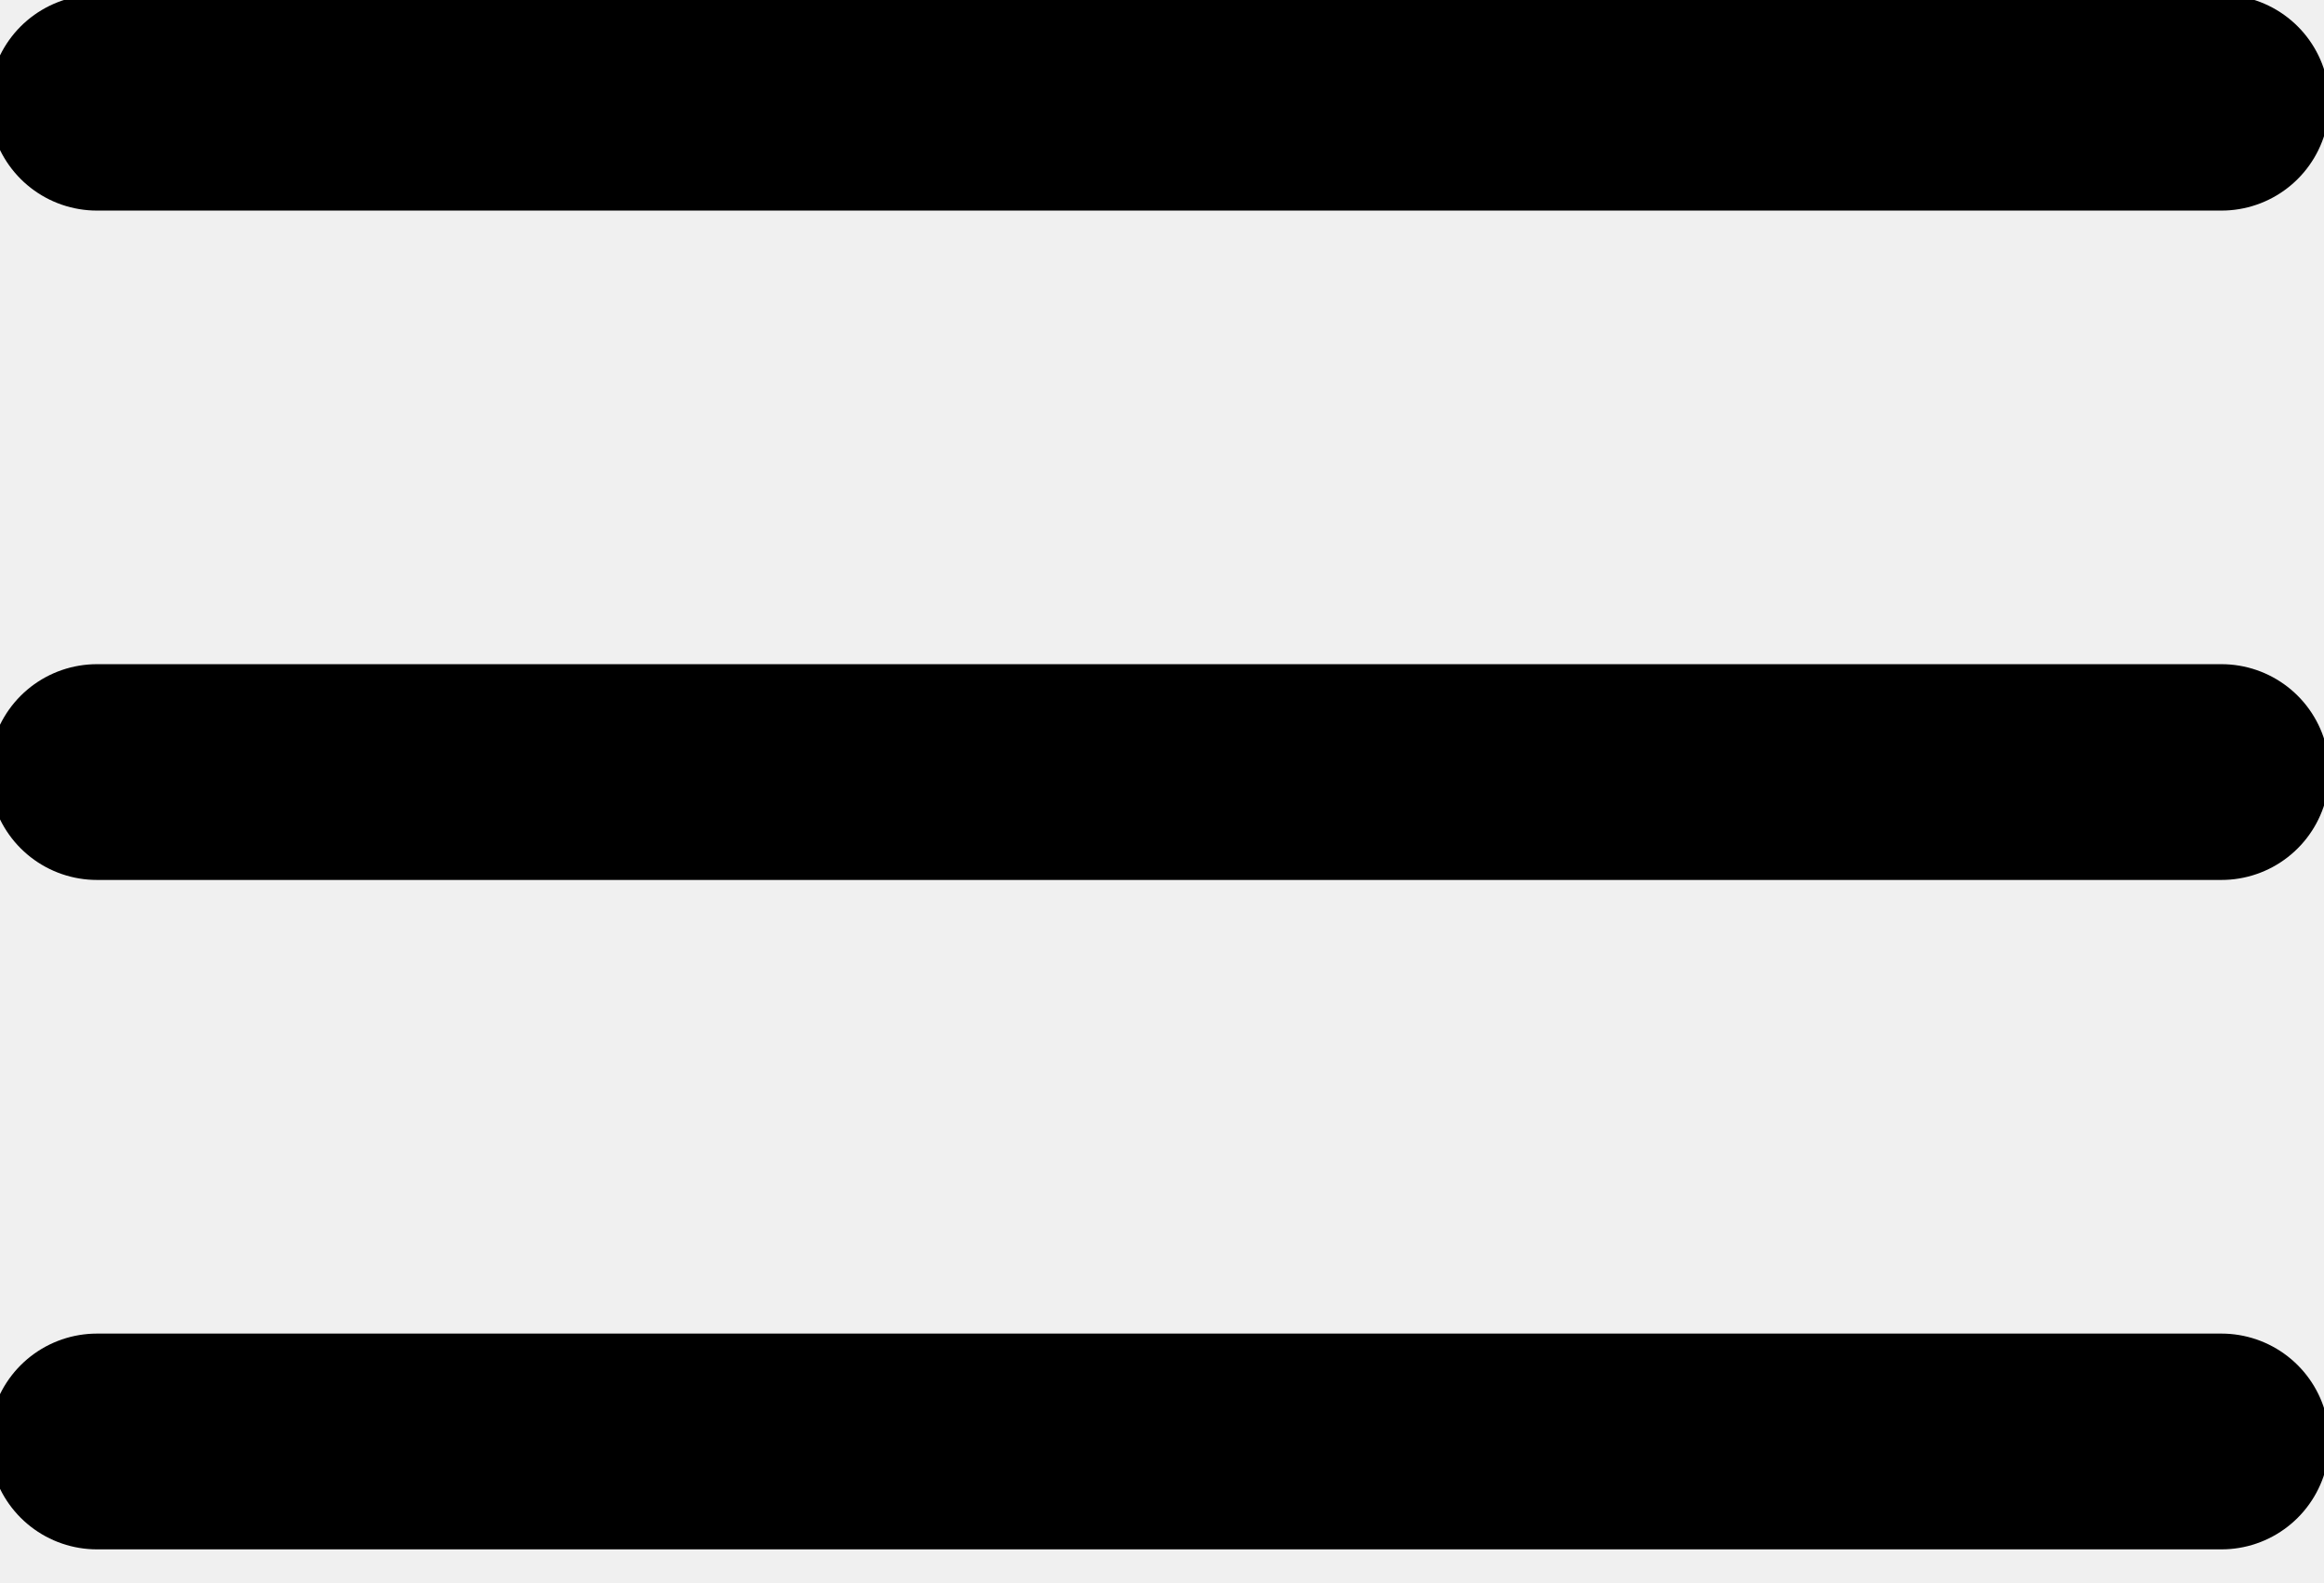
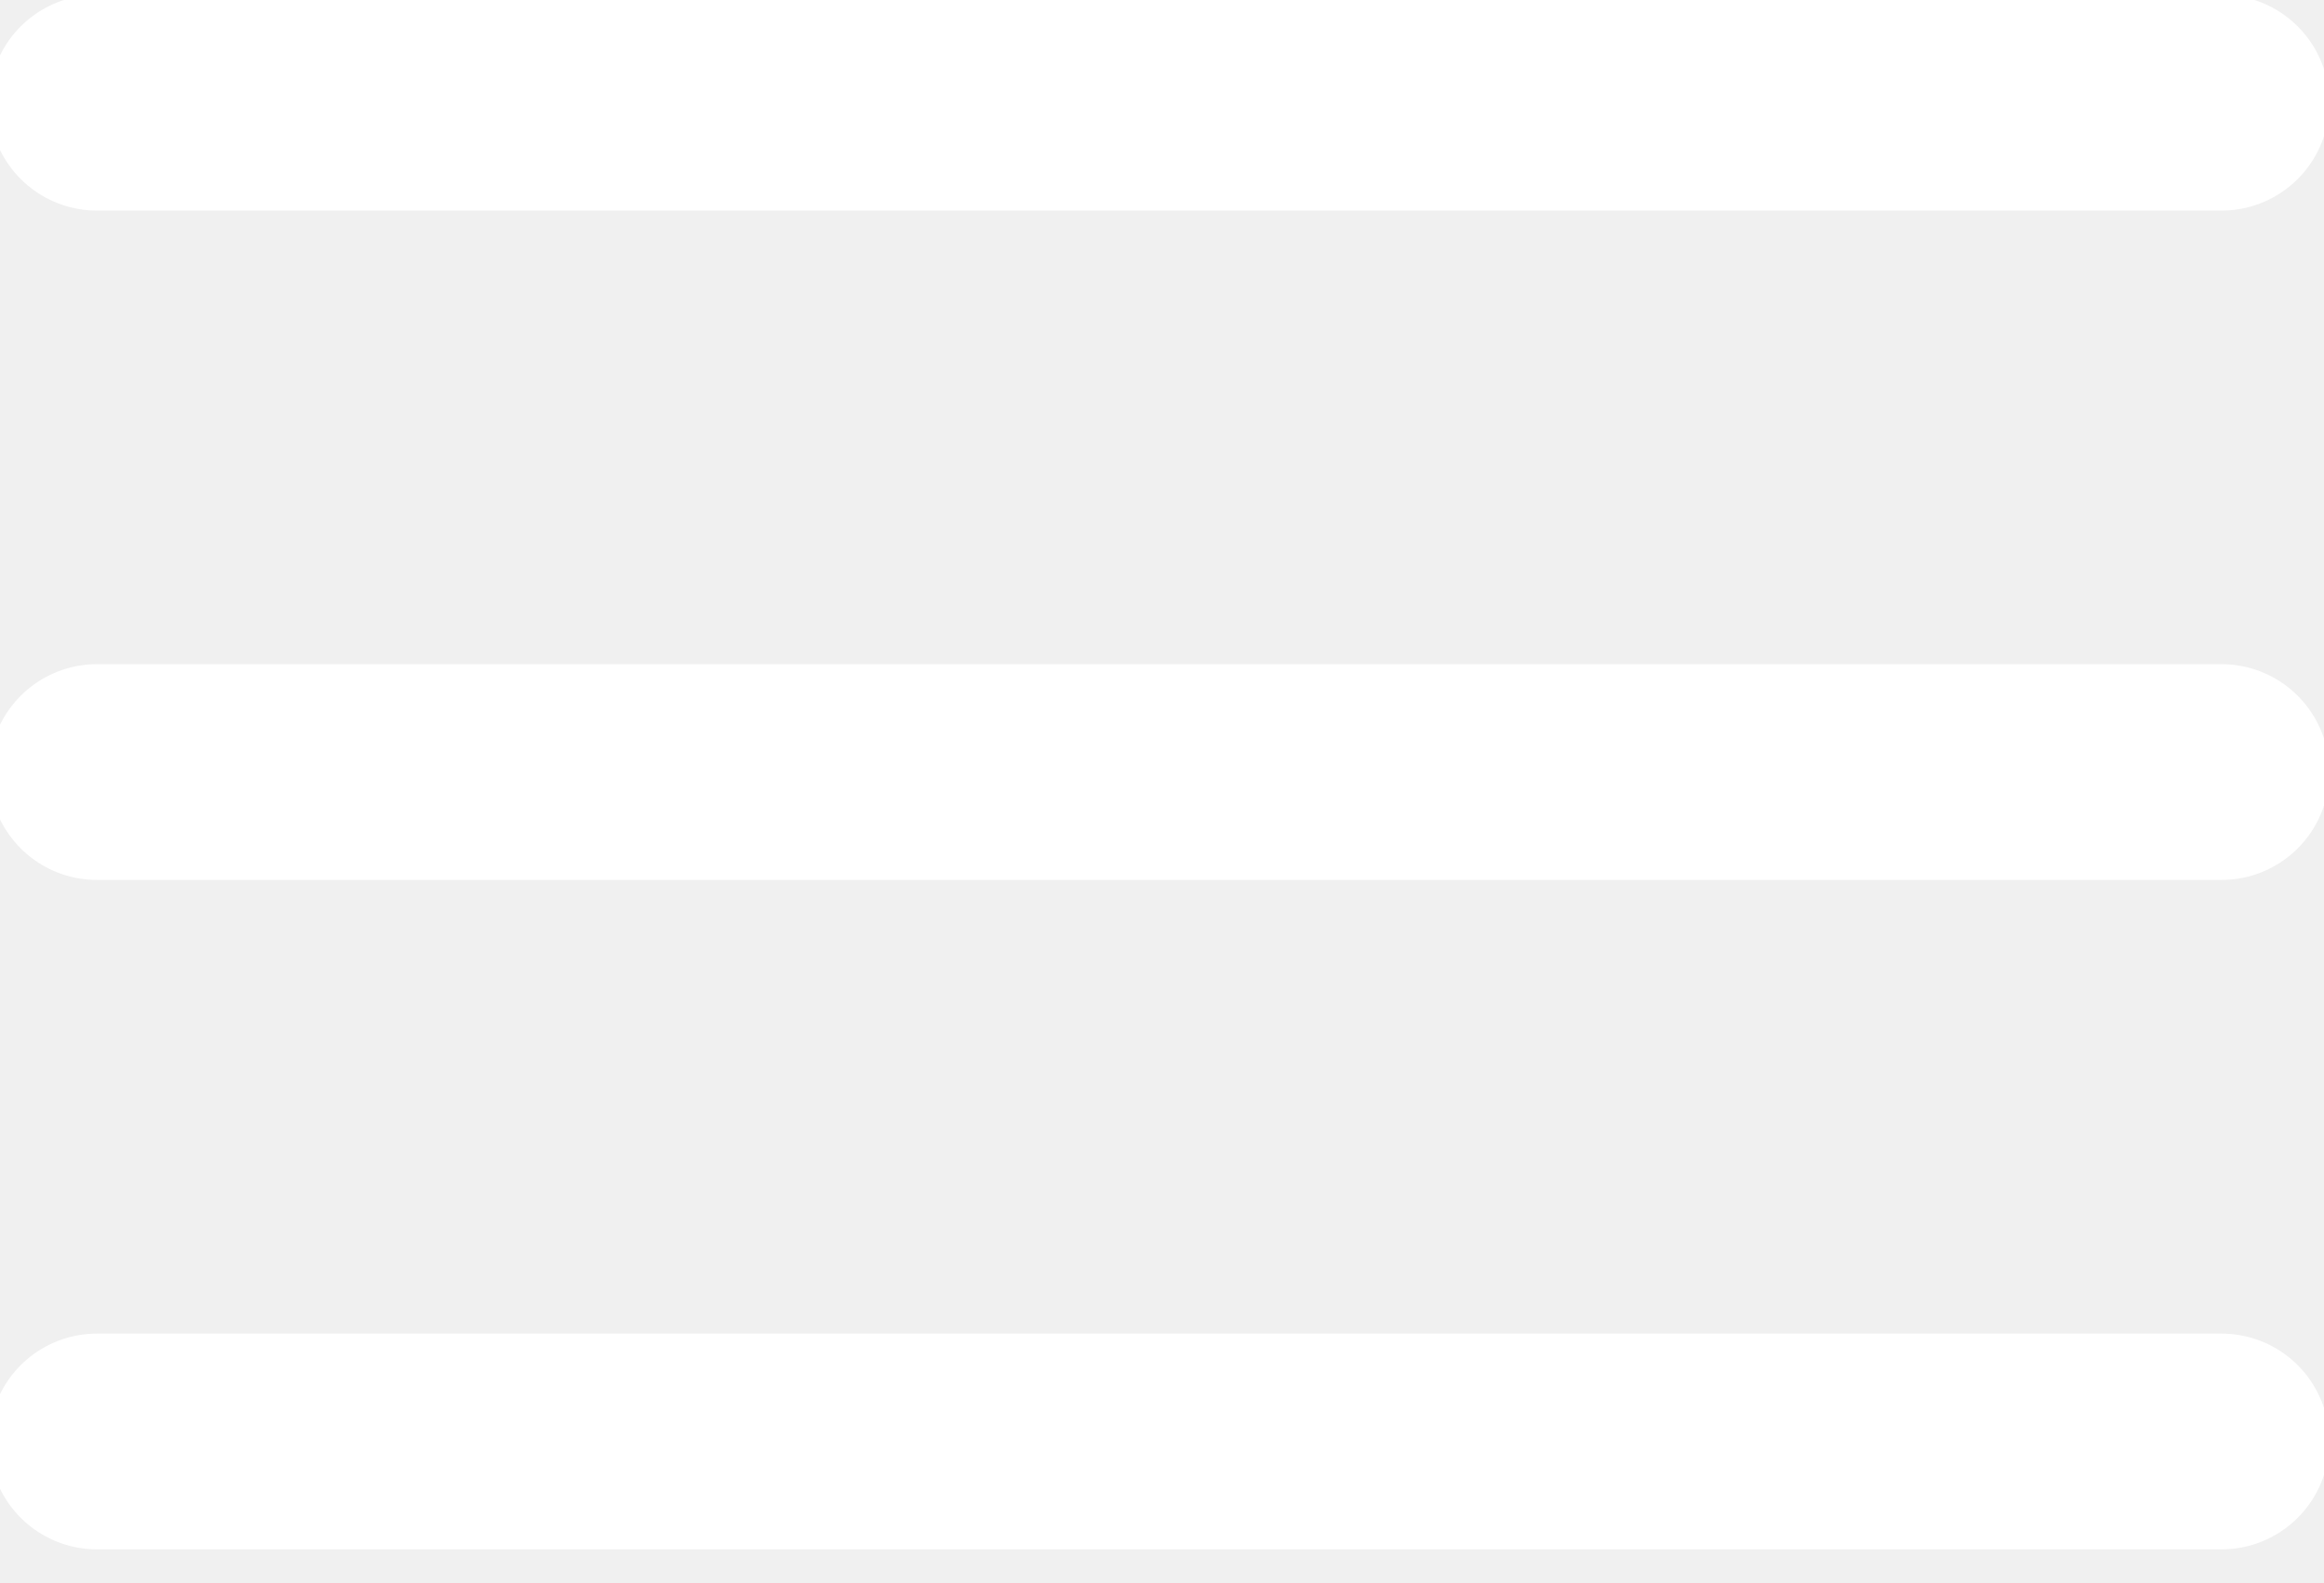
<svg xmlns="http://www.w3.org/2000/svg" version="1.1" width="47" height="32" viewBox="0 0 47 32">
-   <path fill="none" stroke-linejoin="round" stroke-linecap="round" stroke-miterlimit="4" stroke-width="4.364" stroke="#000" d="M1.961 29.154h42.965M1.961 15.615h42.965M1.961 2.077h42.965" />
+   <path fill="#fff" stroke-linejoin="round" stroke-linecap="round" stroke-miterlimit="4" stroke-width="4.364" stroke="#fff" d="M1.961 29.154h42.965M1.961 15.615h42.965M1.961 2.077h42.965" />
</svg>
